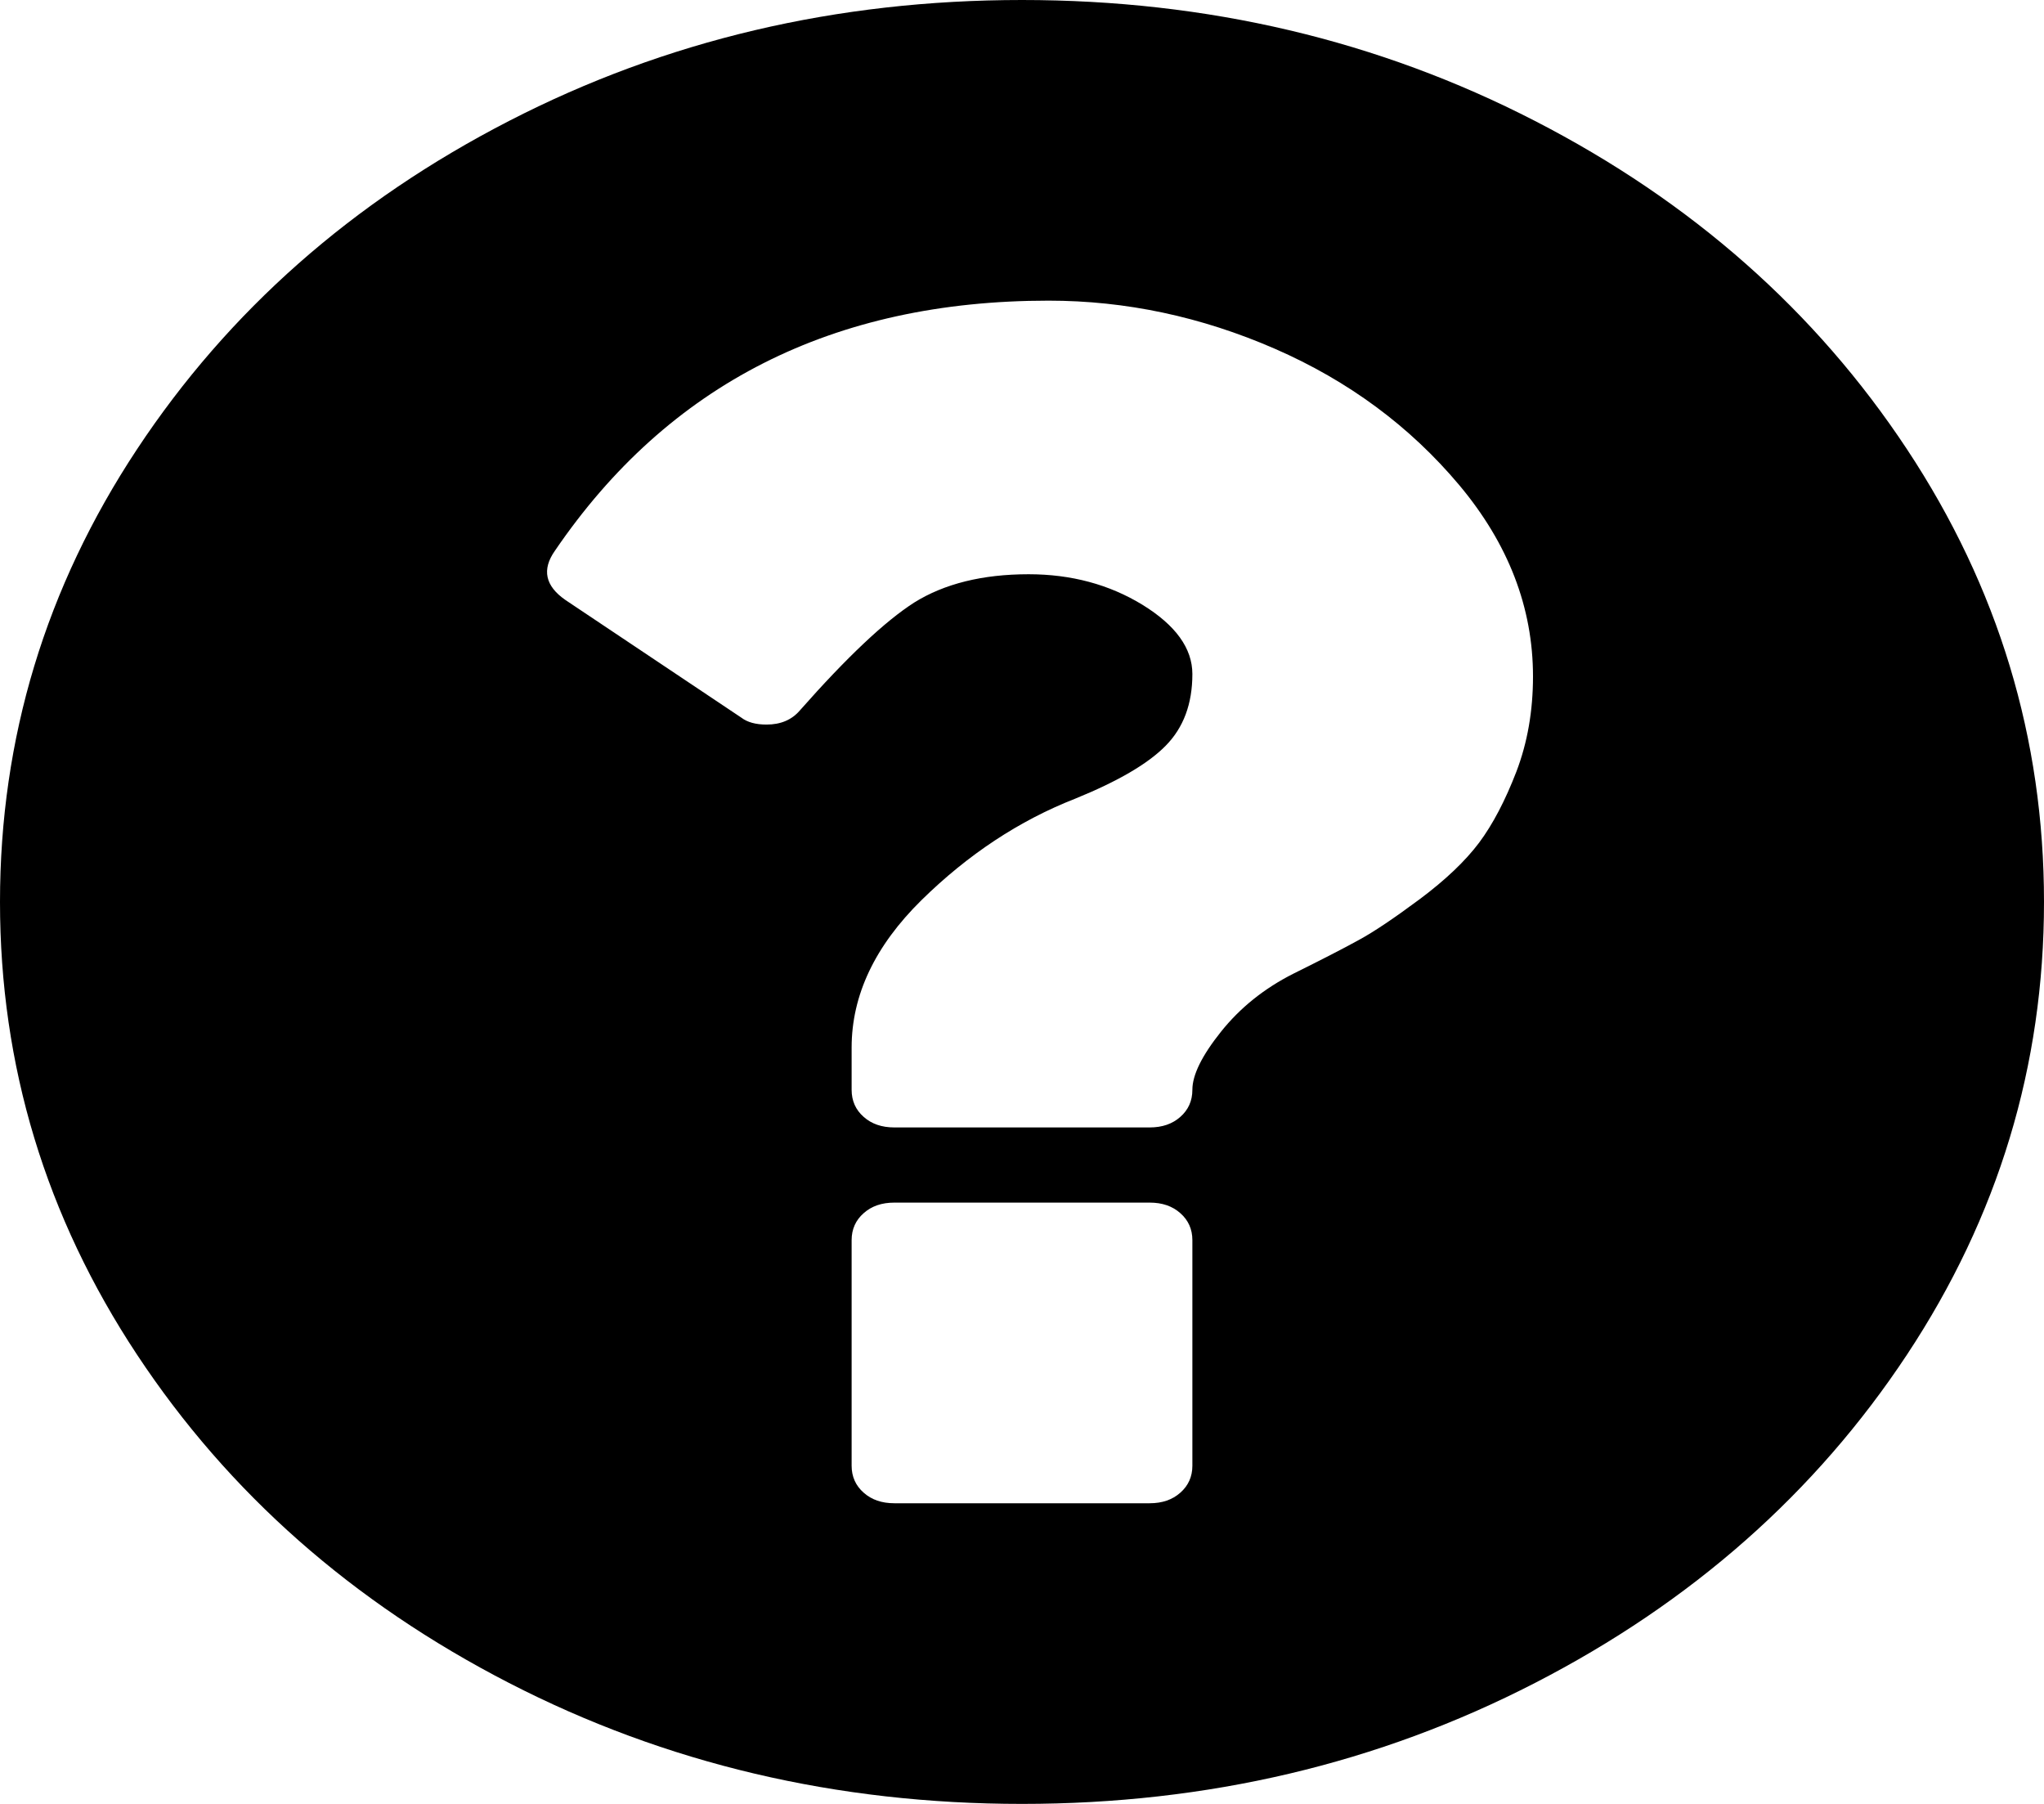
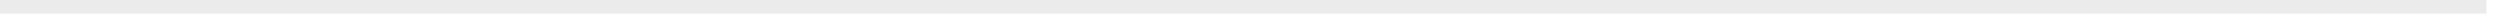
- <svg xmlns="http://www.w3.org/2000/svg" version="1.1" width="17px" height="15px">
-   <g transform="matrix(1 0 0 1 -917 -2240 )">
-     <path d="M 9.817 12.412  C 9.883 12.354  9.917 12.279  9.917 12.188  L 9.917 10.312  C 9.917 10.221  9.883 10.146  9.817 10.088  C 9.751 10.029  9.666 10  9.562 10  L 7.438 10  C 7.334 10  7.249 10.029  7.183 10.088  C 7.117 10.146  7.083 10.221  7.083 10.312  L 7.083 12.188  C 7.083 12.279  7.117 12.354  7.183 12.412  C 7.249 12.471  7.334 12.5  7.438 12.5  L 9.562 12.5  C 9.666 12.5  9.751 12.471  9.817 12.412  Z M 12.612 6.416  C 12.704 6.175  12.75 5.911  12.75 5.625  C 12.75 5.052  12.545 4.521  12.136 4.033  C 11.726 3.545  11.215 3.167  10.603 2.9  C 9.99 2.633  9.363 2.5  8.721 2.5  C 6.928 2.5  5.56 3.193  4.615 4.58  C 4.505 4.736  4.534 4.873  4.704 4.99  L 6.165 5.967  C 6.216 6.006  6.286 6.025  6.375 6.025  C 6.493 6.025  6.585 5.986  6.652 5.908  C 7.043 5.465  7.36 5.166  7.604 5.01  C 7.854 4.854  8.172 4.775  8.555 4.775  C 8.91 4.775  9.225 4.86  9.502 5.029  C 9.778 5.199  9.917 5.391  9.917 5.605  C 9.917 5.853  9.843 6.051  9.695 6.201  C 9.548 6.351  9.297 6.497  8.943 6.641  C 8.478 6.823  8.052 7.104  7.664 7.485  C 7.277 7.866  7.083 8.275  7.083 8.711  L 7.083 9.062  C 7.083 9.154  7.117 9.229  7.183 9.287  C 7.249 9.346  7.334 9.375  7.438 9.375  L 9.562 9.375  C 9.666 9.375  9.751 9.346  9.817 9.287  C 9.883 9.229  9.917 9.154  9.917 9.062  C 9.917 8.939  9.996 8.778  10.155 8.579  C 10.313 8.381  10.514 8.219  10.758 8.096  C 10.994 7.979  11.175 7.886  11.3 7.817  C 11.426 7.749  11.595 7.635  11.809 7.476  C 12.023 7.316  12.187 7.16  12.302 7.007  C 12.416 6.854  12.519 6.657  12.612 6.416  Z M 15.86 3.735  C 16.62 4.884  17 6.139  17 7.5  C 17 8.861  16.62 10.116  15.86 11.265  C 15.1 12.414  14.069 13.324  12.767 13.994  C 11.464 14.665  10.042 15  8.5 15  C 6.958 15  5.536 14.665  4.233 13.994  C 2.931 13.324  1.9 12.414  1.14 11.265  C 0.38 10.116  0 8.861  0 7.5  C 0 6.139  0.38 4.884  1.14 3.735  C 1.9 2.586  2.931 1.676  4.233 1.006  C 5.536 0.335  6.958 0  8.5 0  C 10.042 0  11.464 0.335  12.767 1.006  C 14.069 1.676  15.1 2.586  15.86 3.735  Z " fill-rule="nonzero" fill="#000000" stroke="none" transform="matrix(1 0 0 1 917 2240 )" />
+ <svg xmlns="http://www.w3.org/2000/svg" version="1.1" width="184px" height="2px">
+   <g transform="matrix(1 0 0 1 -853 -1586 )">
+     <path d="M 853 1586.5  L 1036 1586.5  " stroke-width="1" stroke="#ebebeb" fill="none" />
  </g>
</svg>
